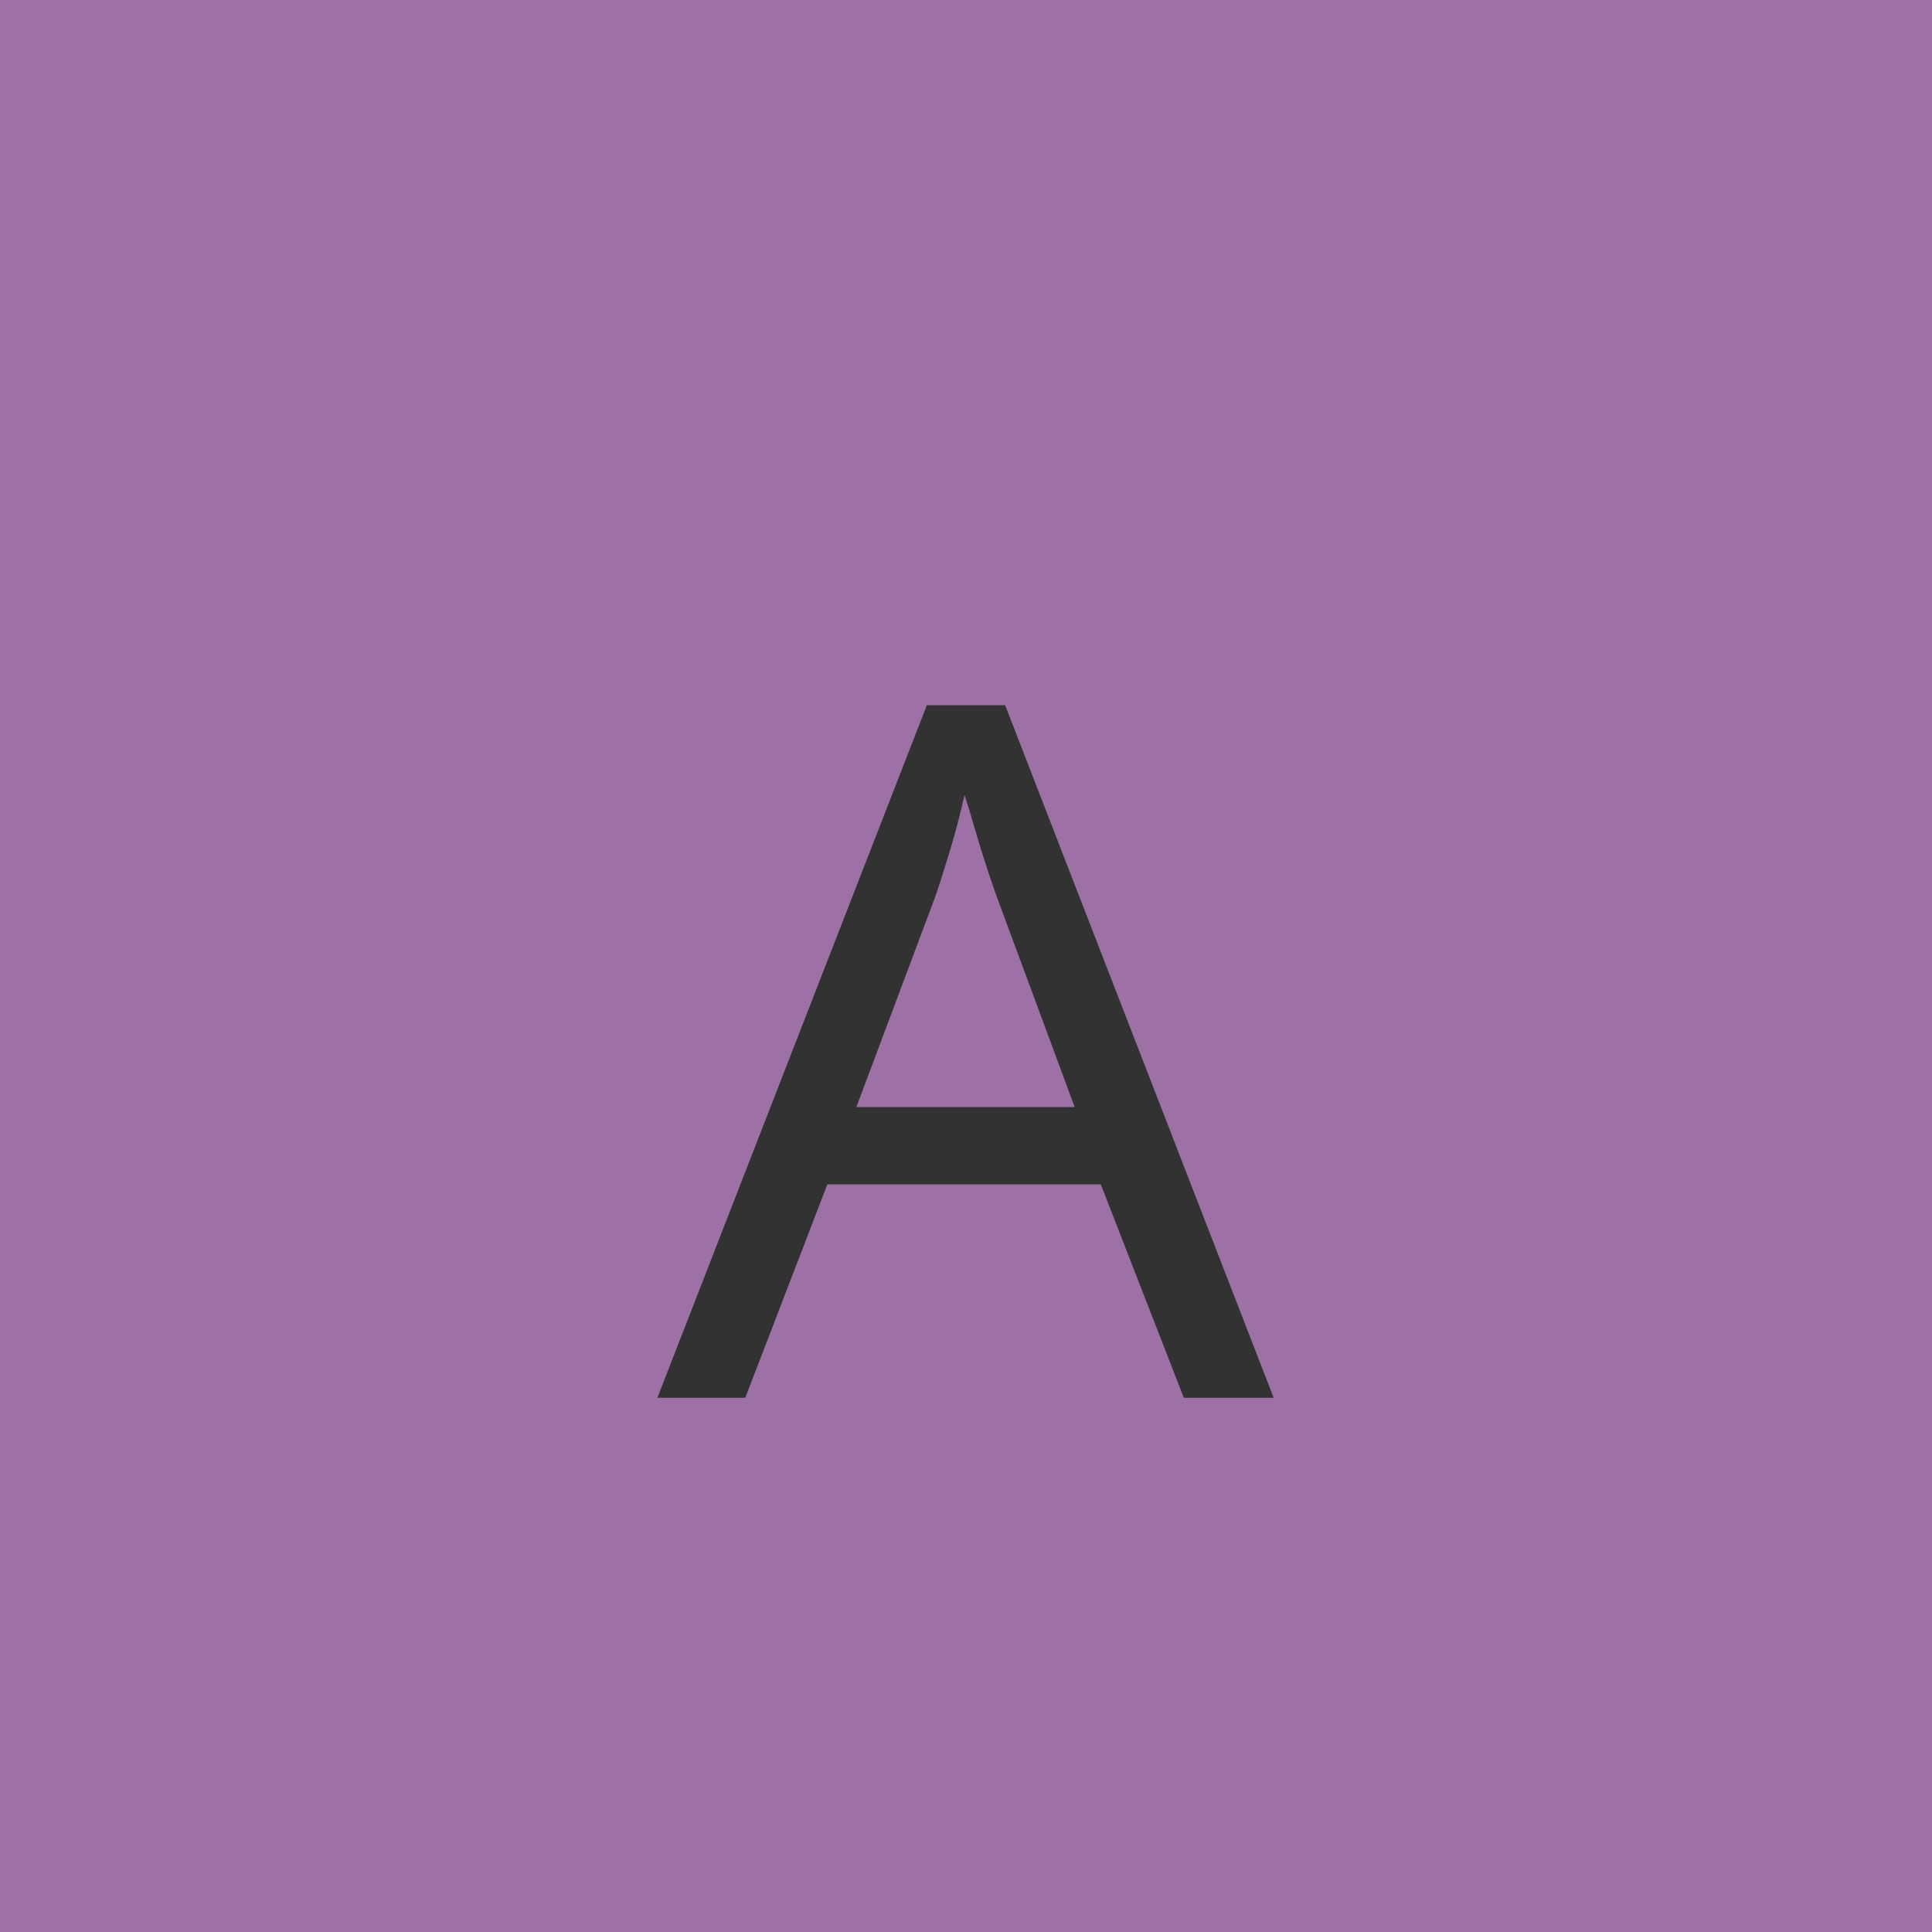
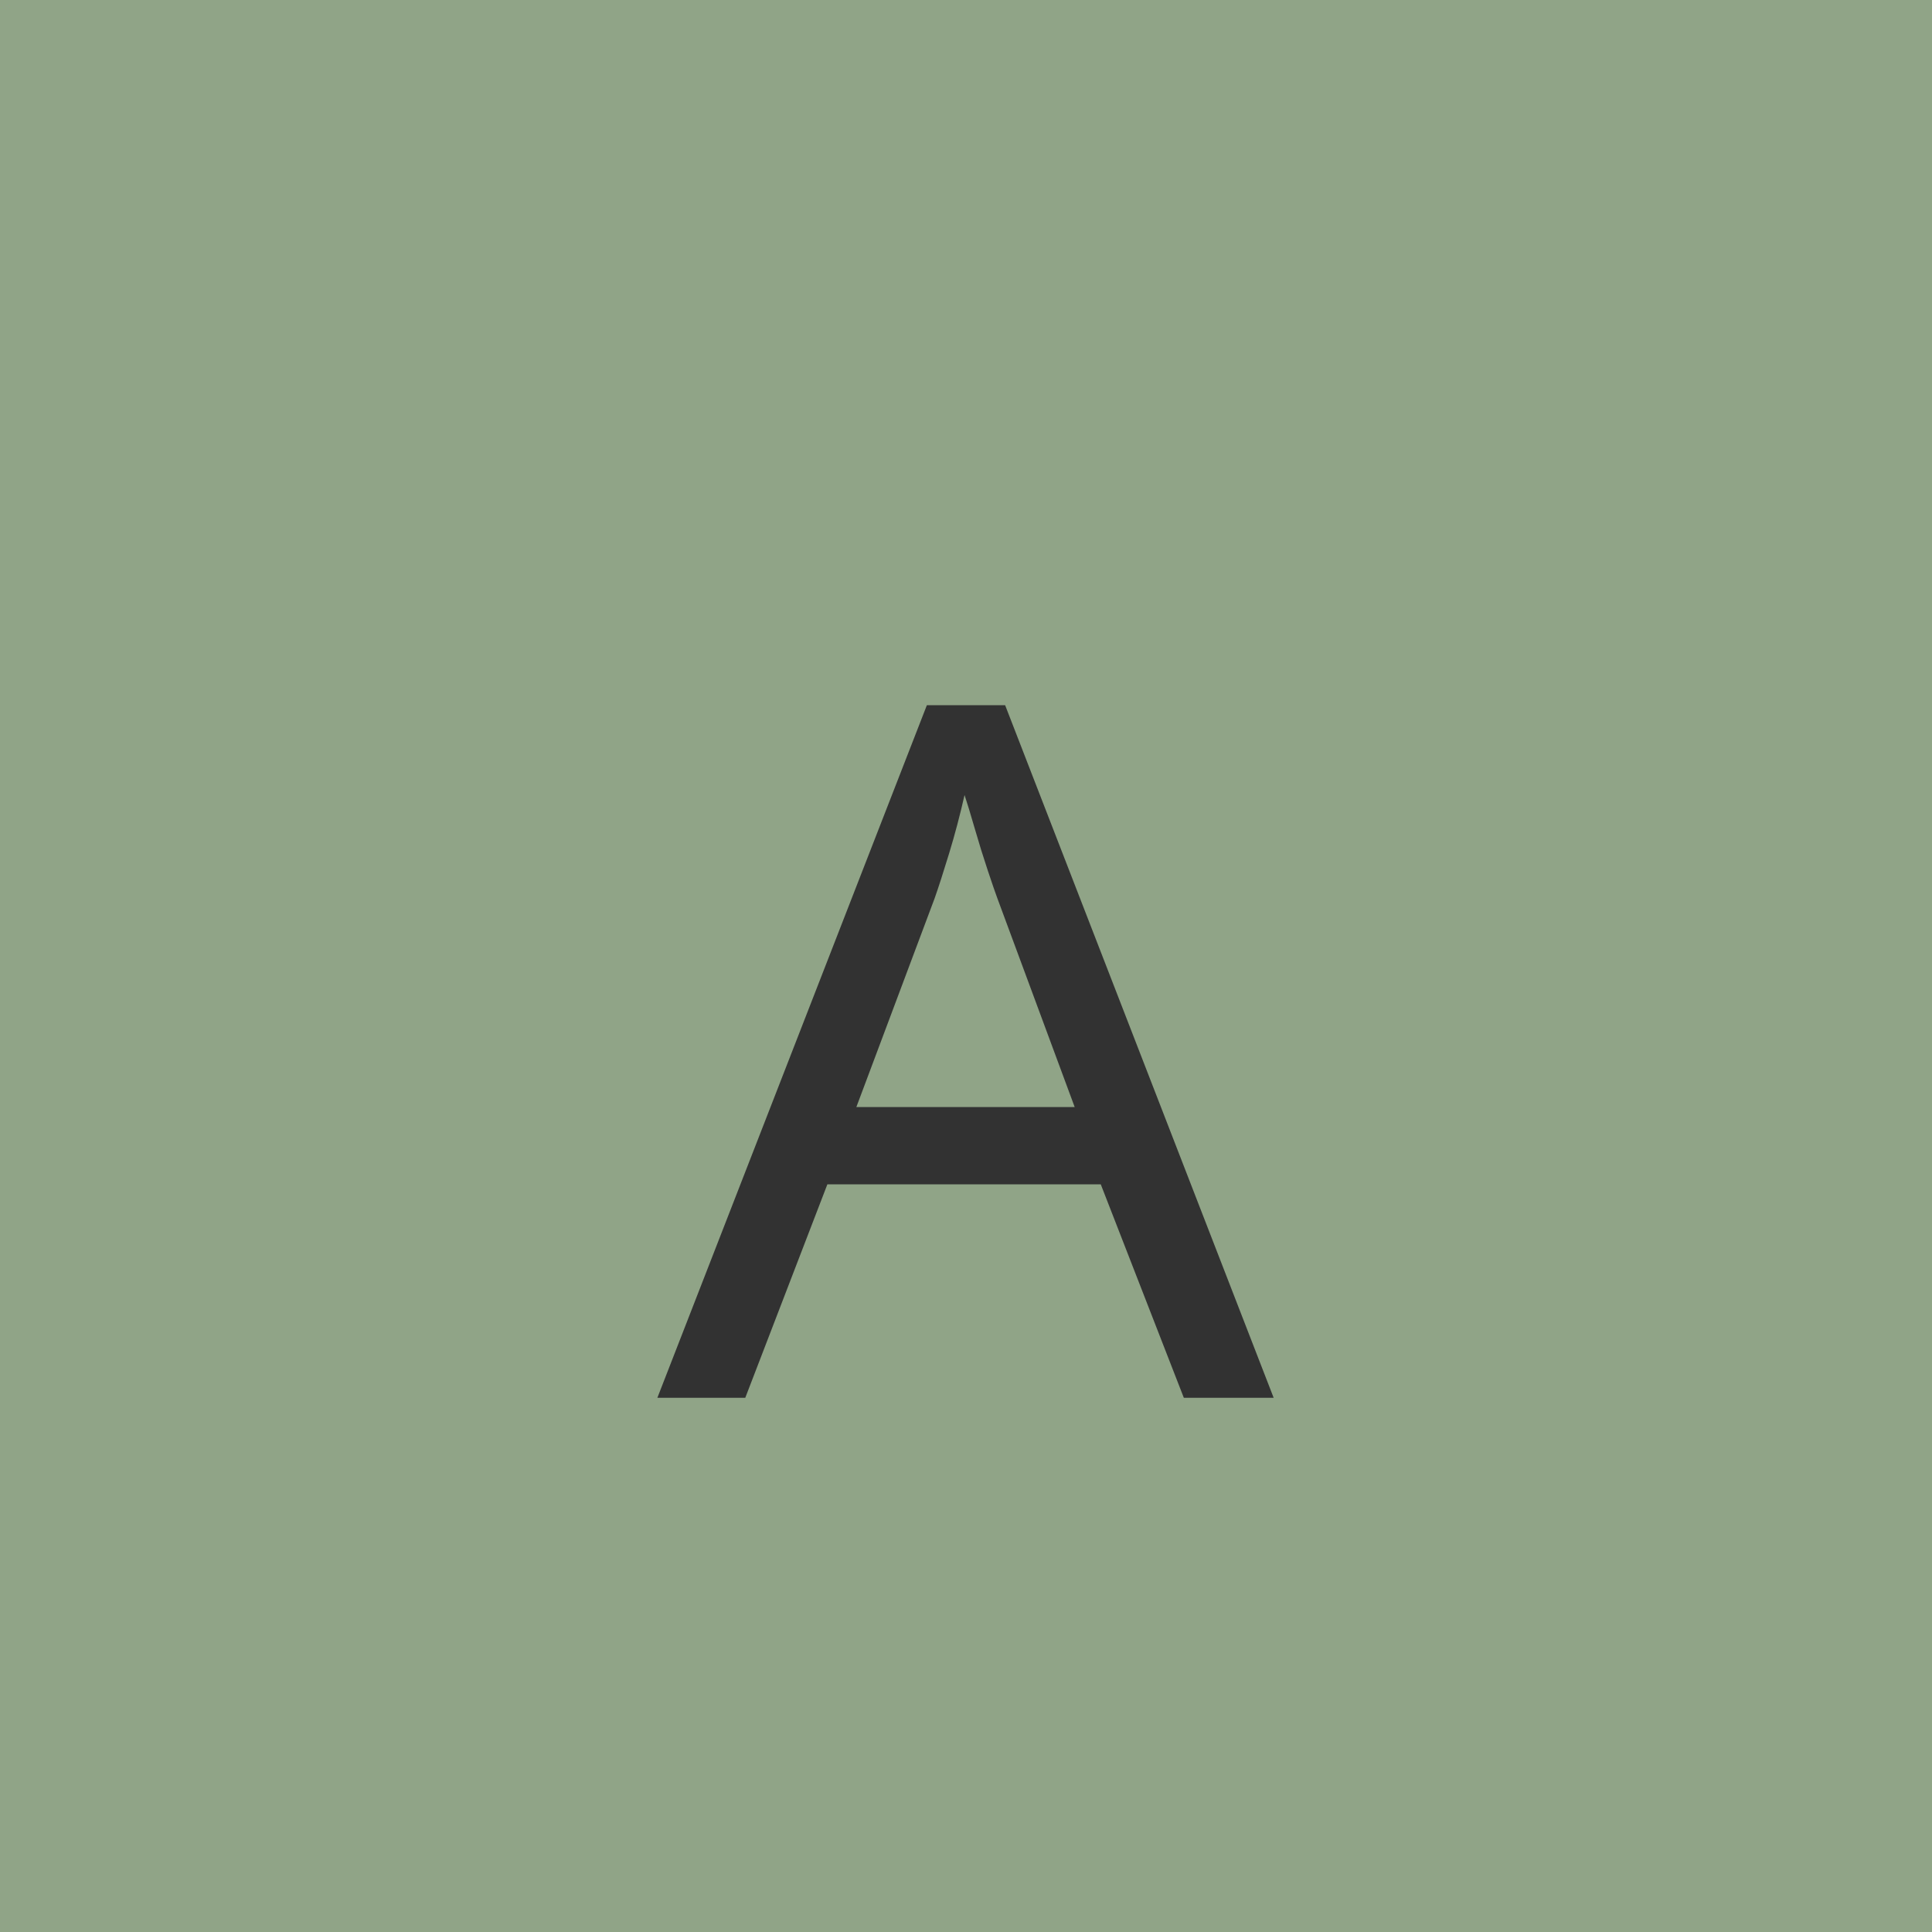
<svg xmlns="http://www.w3.org/2000/svg" width="500px" height="500px">
  <defs>
    <style type="text/css">@font-face {font-family: "montserratbold";src: url("https://cdn.peepso.com/fonts/montserrat-bold-webfont.woff2") format("woff2"),url("https://cdn.peepso.com/fonts/montserrat-bold-webfont.woff") format("woff");font-weight: normal;font-style: normal;}</style>
  </defs>
-   <rect x="0" y="0" width="500" height="500" style="fill:#9d71a6" />
+   <rect x="0" y="0" width="500" height="500" style="fill:#90a487" />
  <text x="50%" y="50%" dy=".1em" fill="rgb(50,50,50)" text-anchor="middle" dominant-baseline="middle" style="font-family: &quot;Montserrat&quot;, sans-serif; font-size: 250px; line-height: 1">A</text>
</svg>
